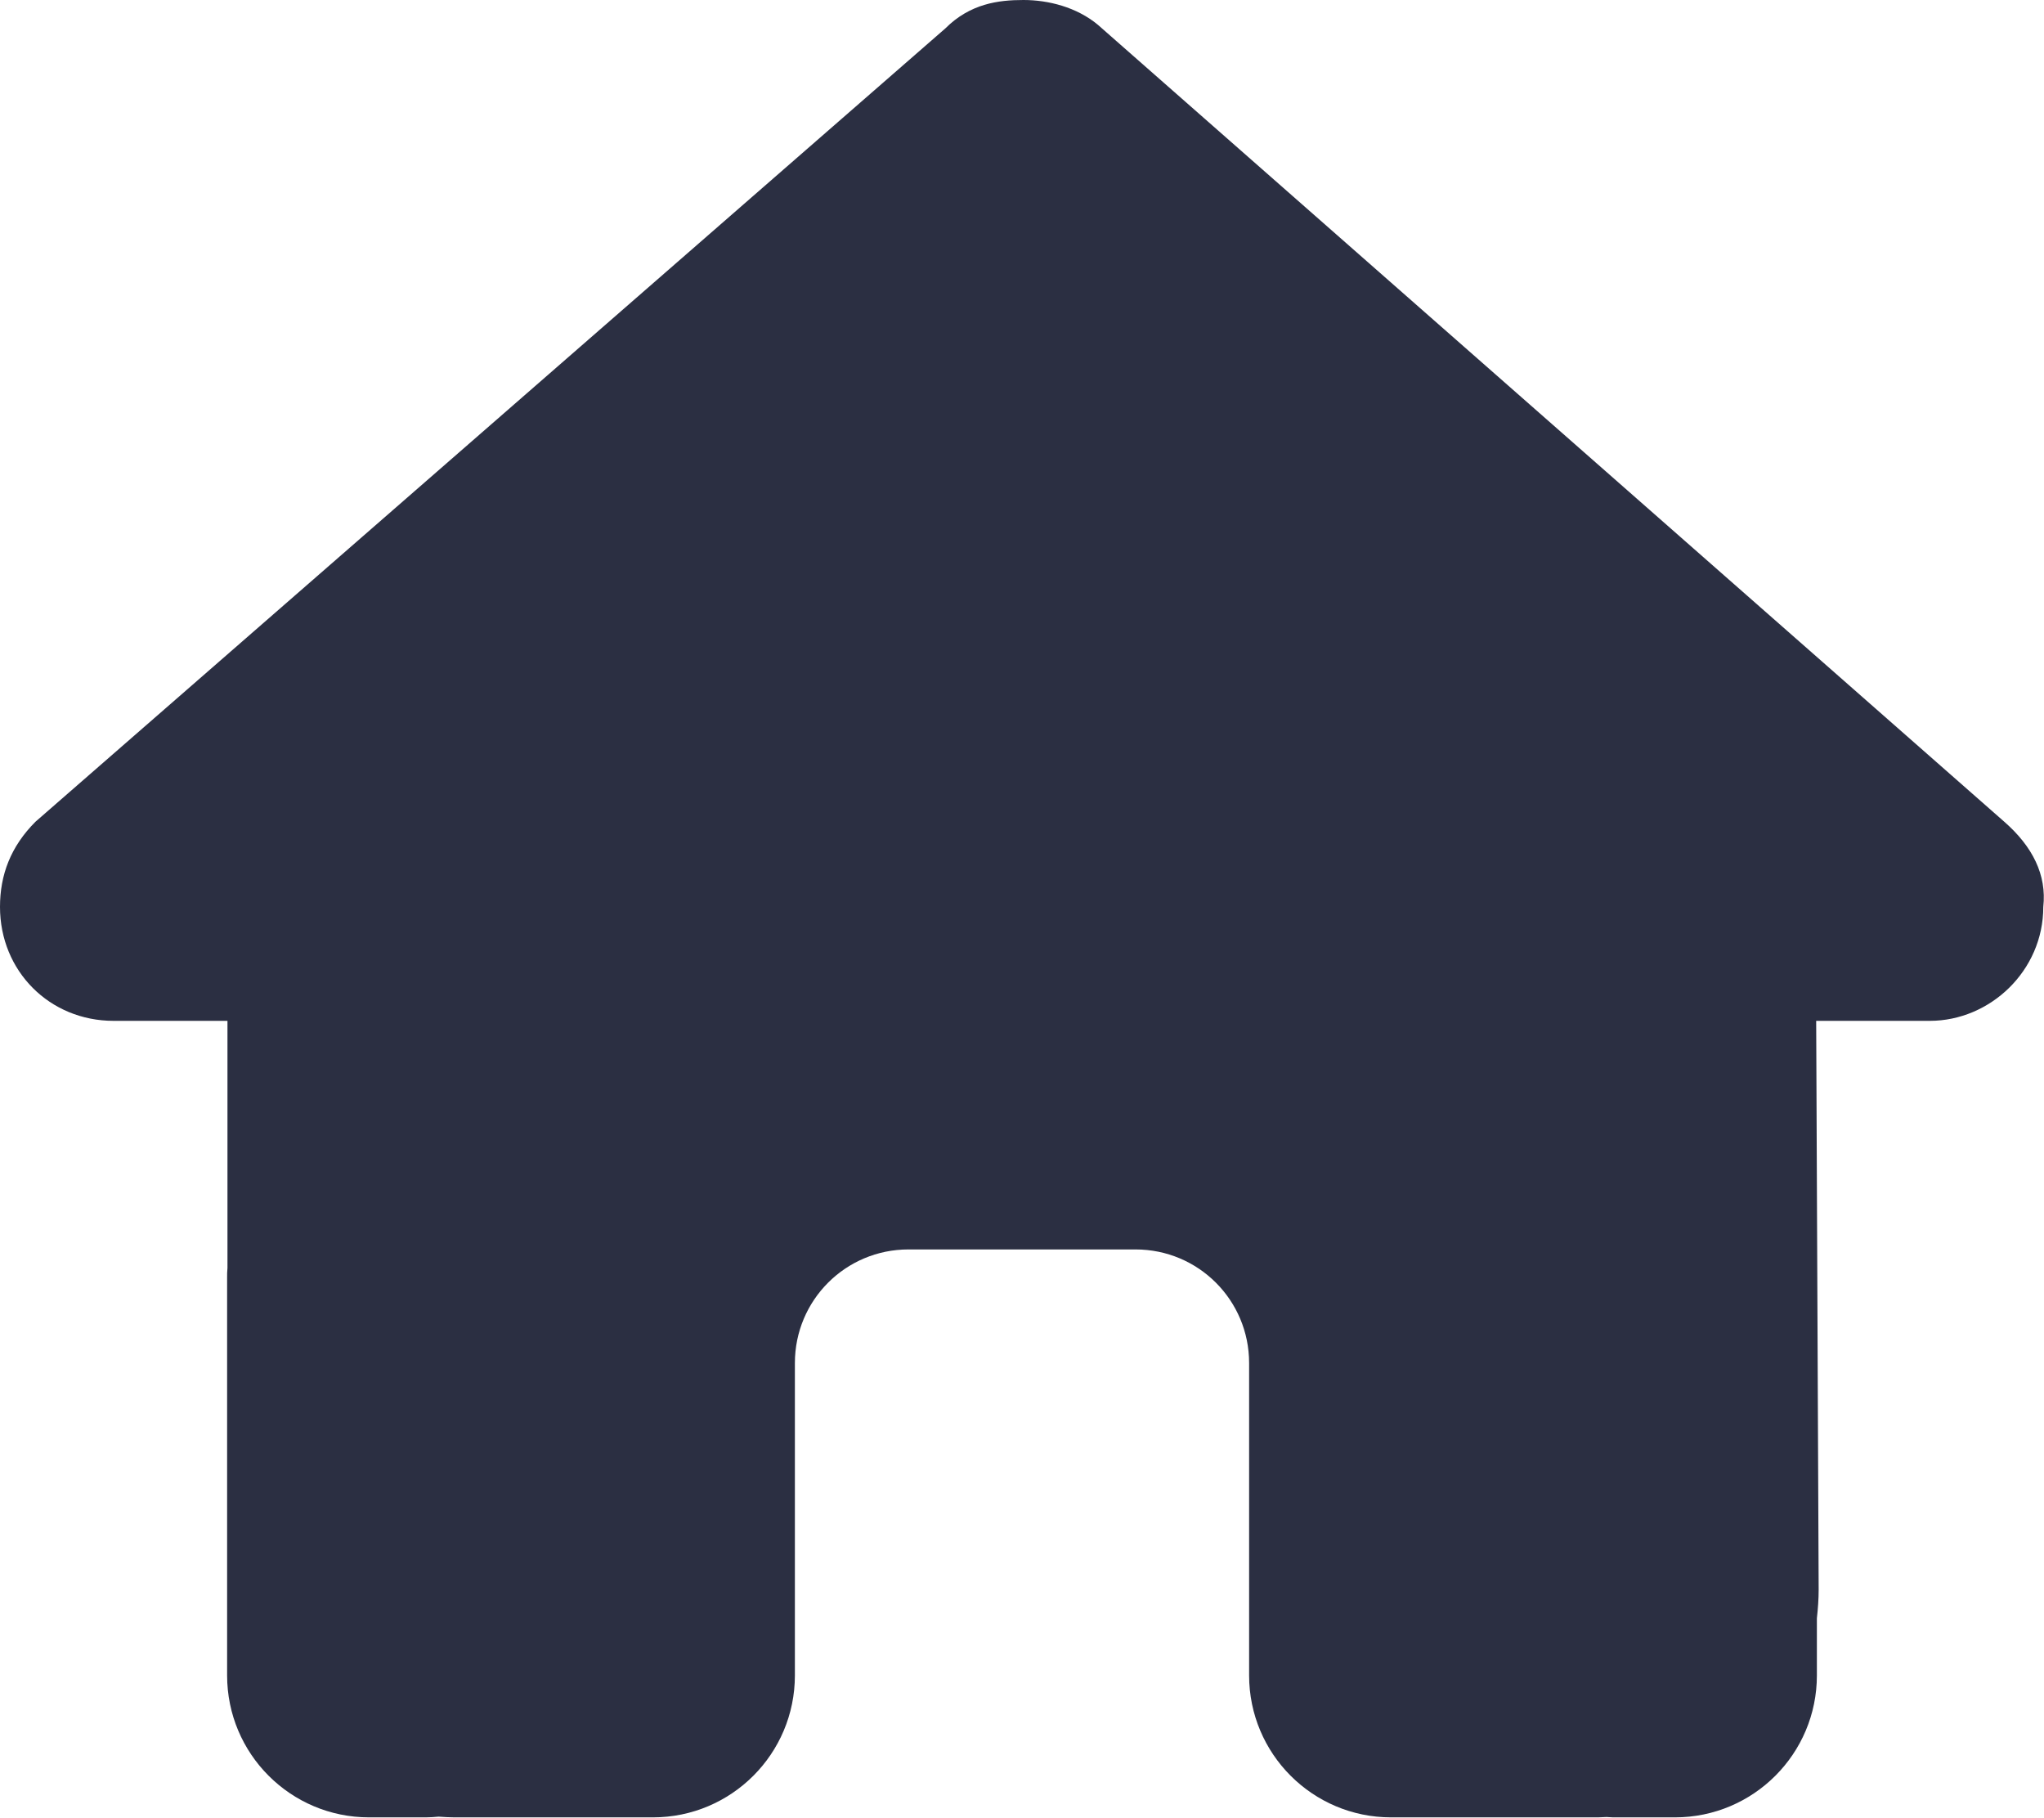
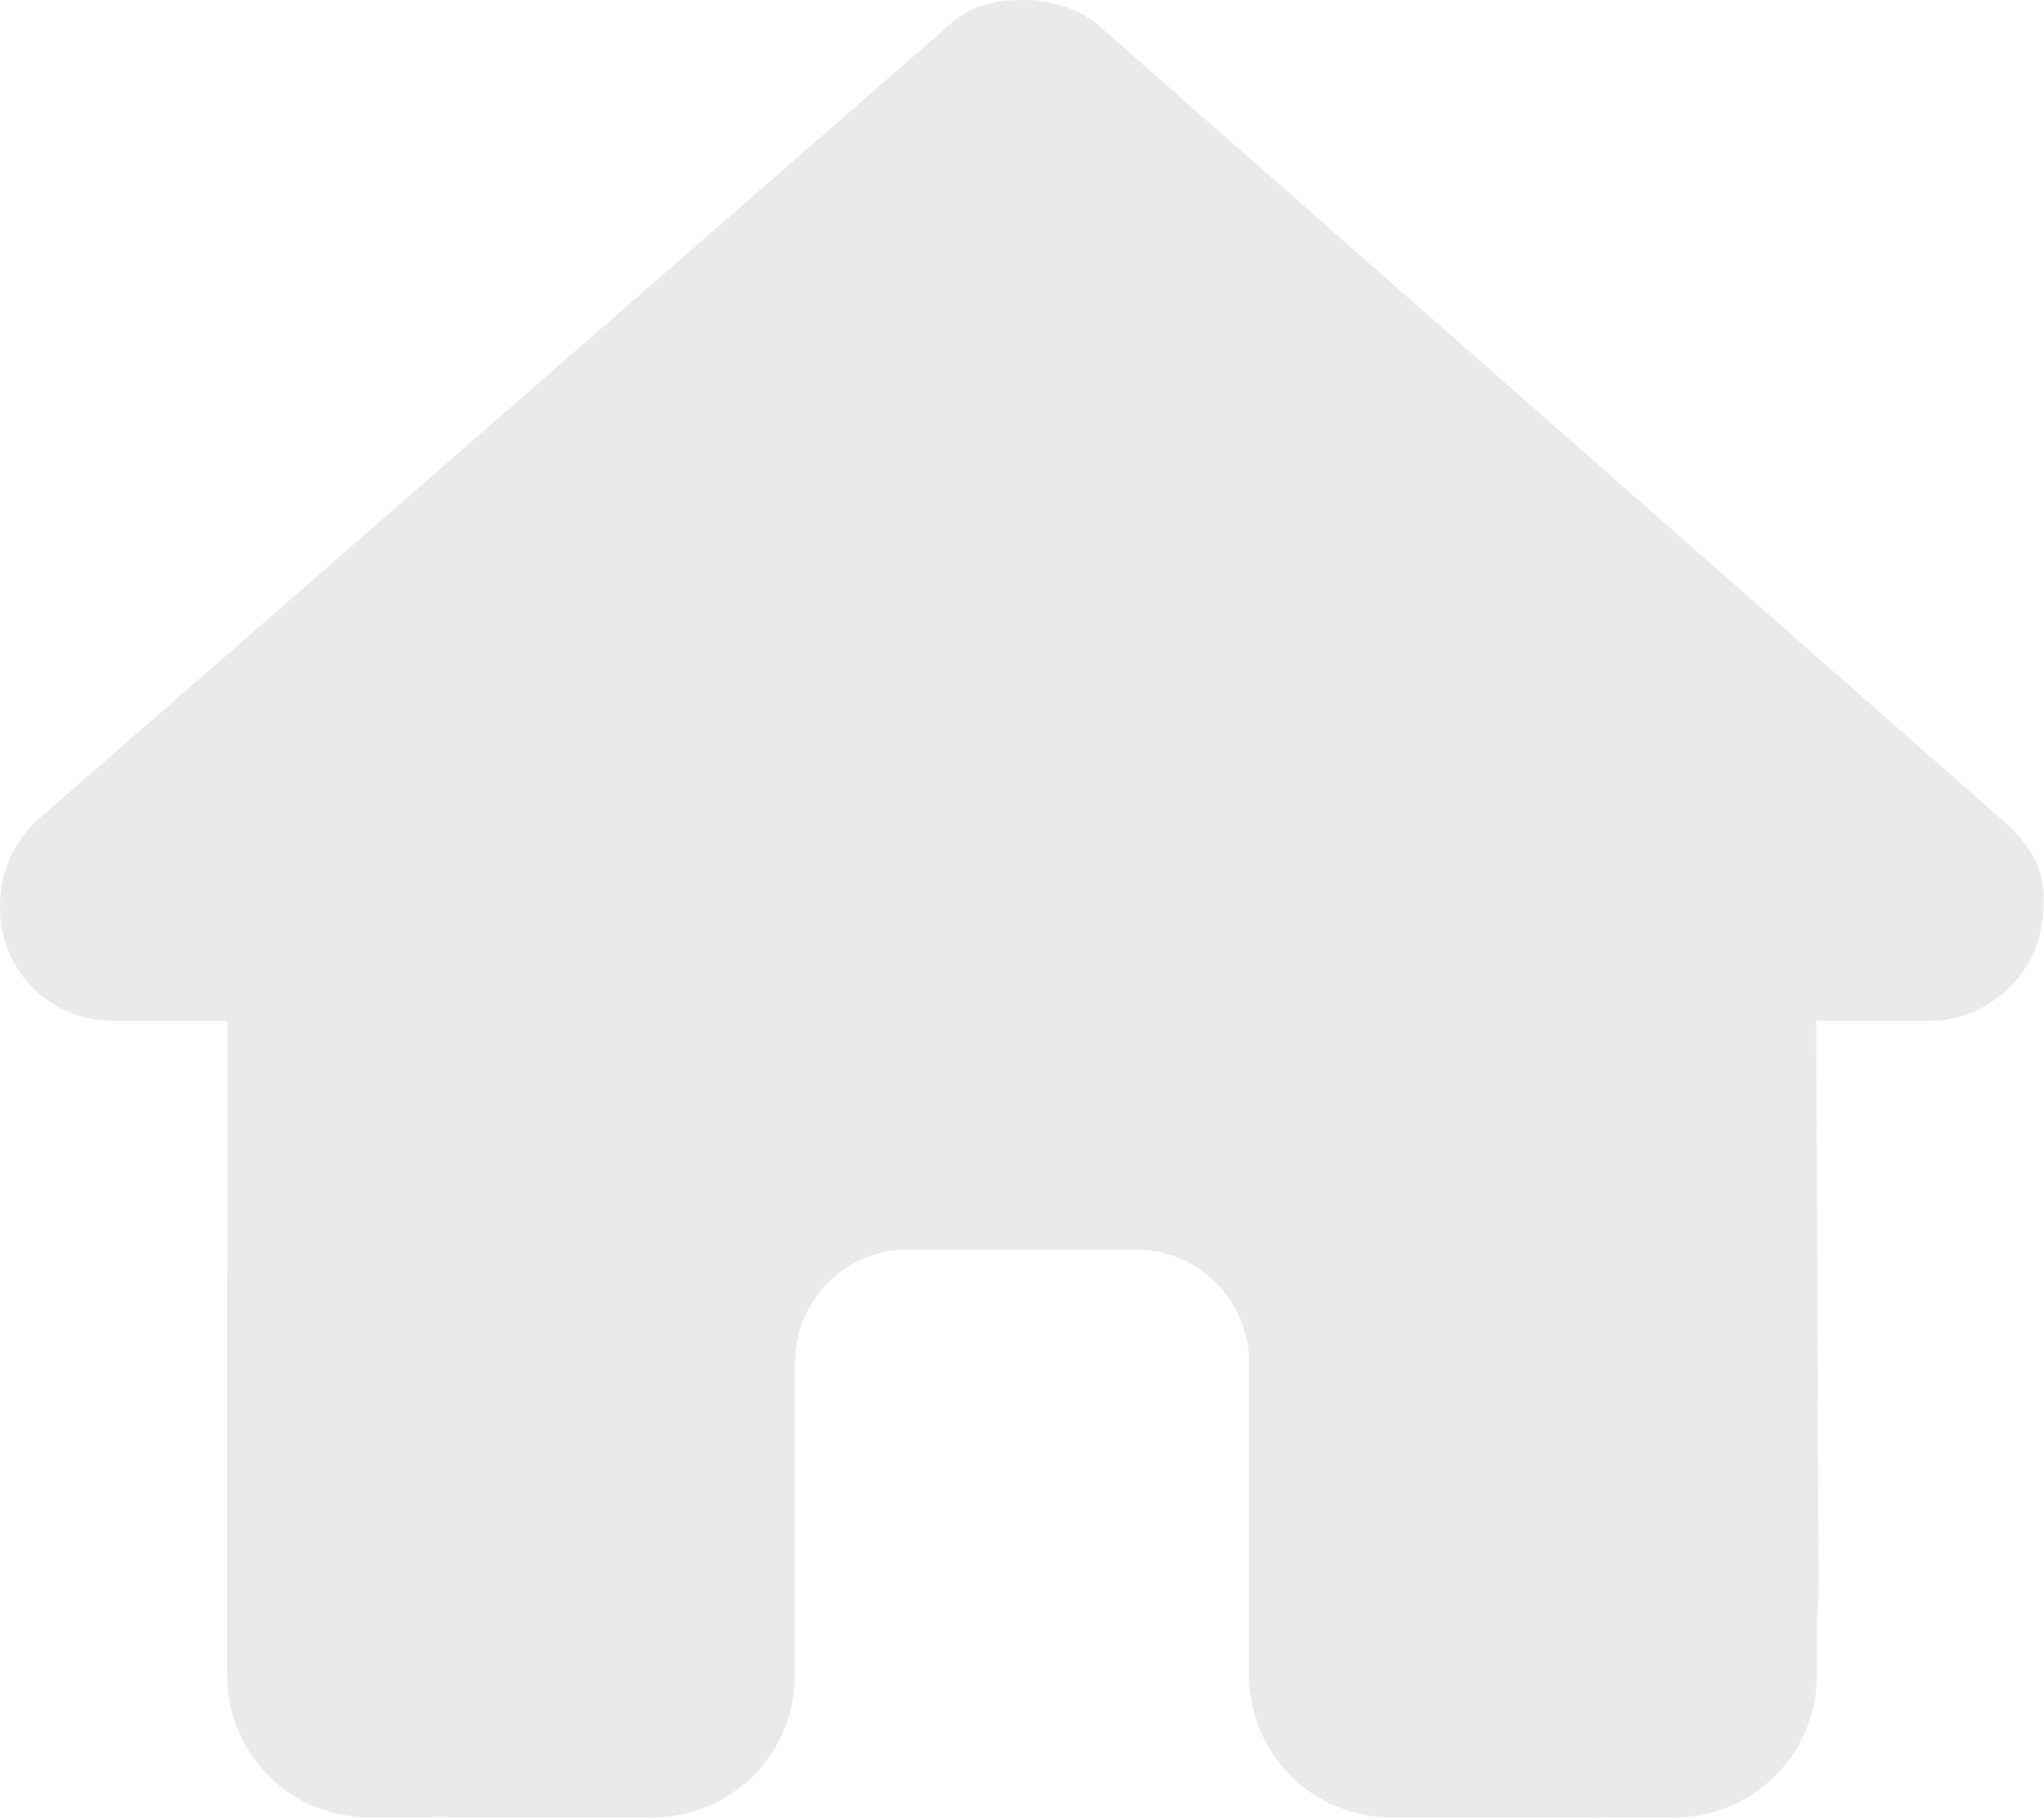
- <svg xmlns="http://www.w3.org/2000/svg" fill="#2b2f42" viewBox="0 0 576 512">
+ <svg xmlns="http://www.w3.org/2000/svg" fill="#eaeaea" viewBox="0 0 576 512">
  <path d="M575.8 255.5c0 18-15 32.1-32 32.1h-32l.7 160.2c0 2.7-.2 5.4-.5 8.1V472c0 22.1-17.9 40-40 40H456c-1.1 0-2.2 0-3.3-.1c-1.4 .1-2.8 .1-4.2 .1H416 392c-22.1 0-40-17.9-40-40V448 384c0-17.7-14.3-32-32-32H256c-17.7 0-32 14.3-32 32v64 24c0 22.1-17.9 40-40 40H160 128.1c-1.5 0-3-.1-4.5-.2c-1.2 .1-2.4 .2-3.6 .2H104c-22.1 0-40-17.9-40-40V360c0-.9 0-1.9 .1-2.8V287.6H32c-18 0-32-14-32-32.1c0-9 3-17 10-24L266.4 8c7-7 15-8 22-8s15 2 21 7L564.8 231.5c8 7 12 15 11 24z" />
</svg>
